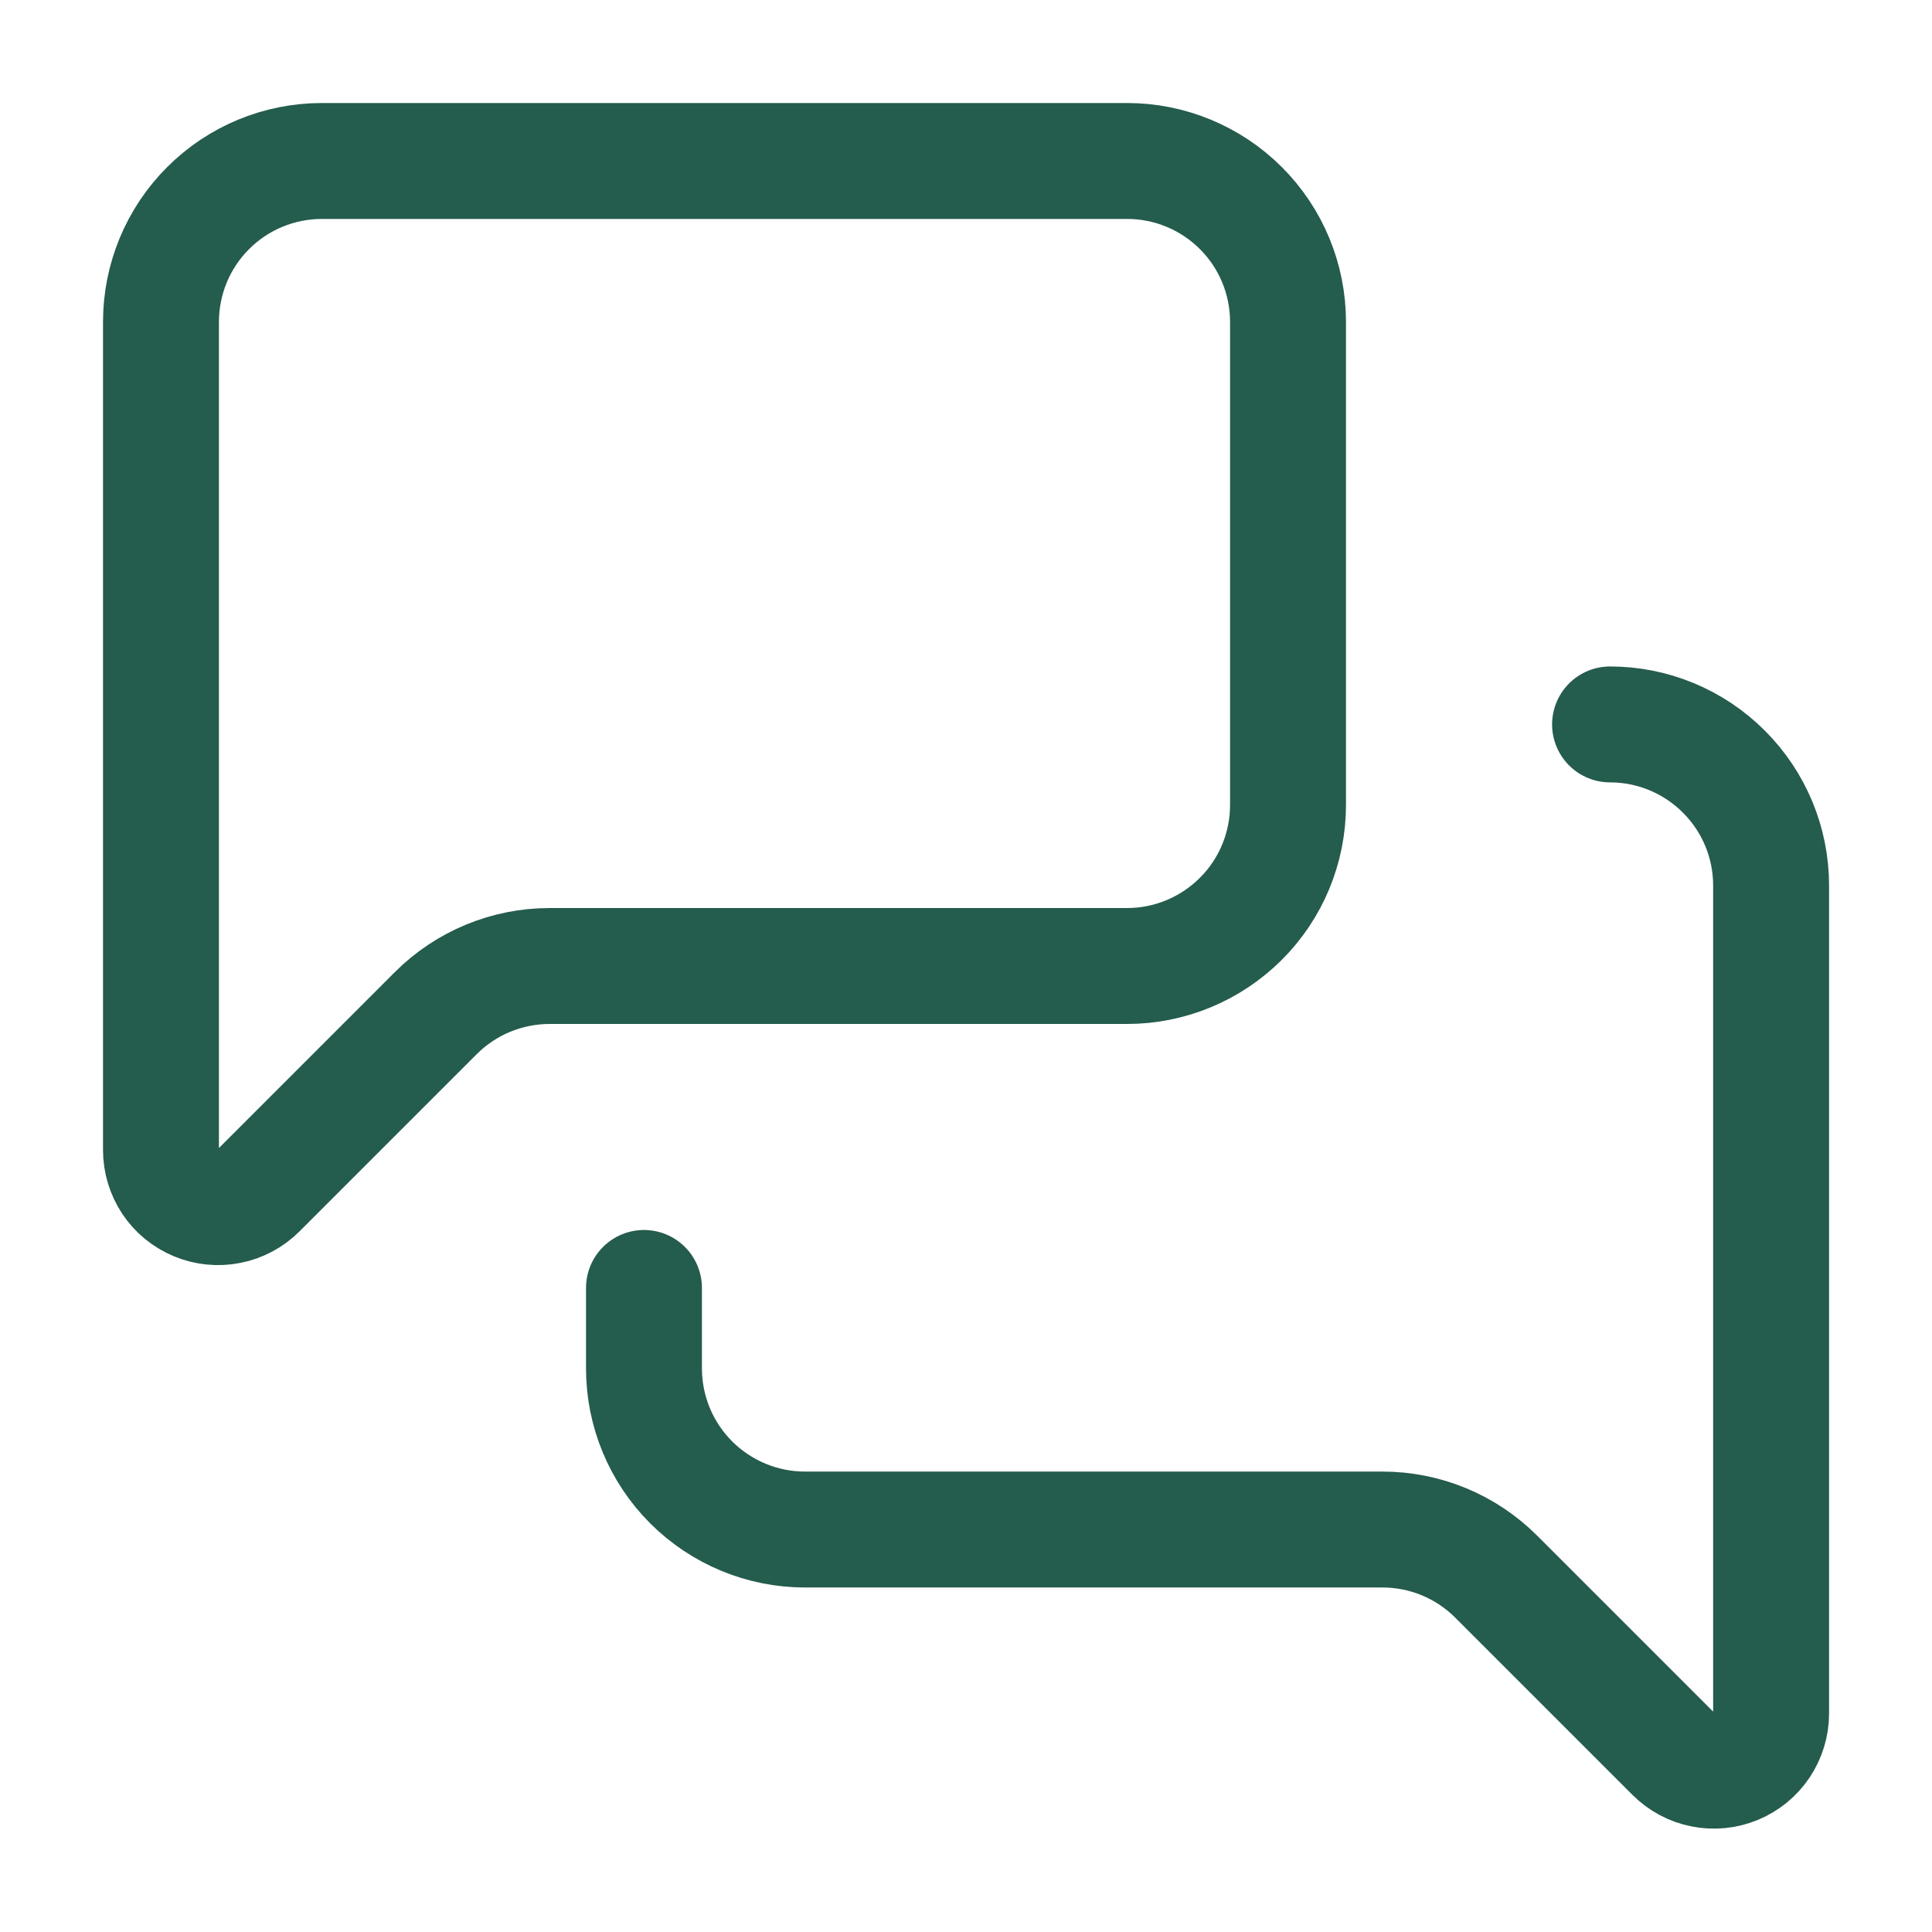
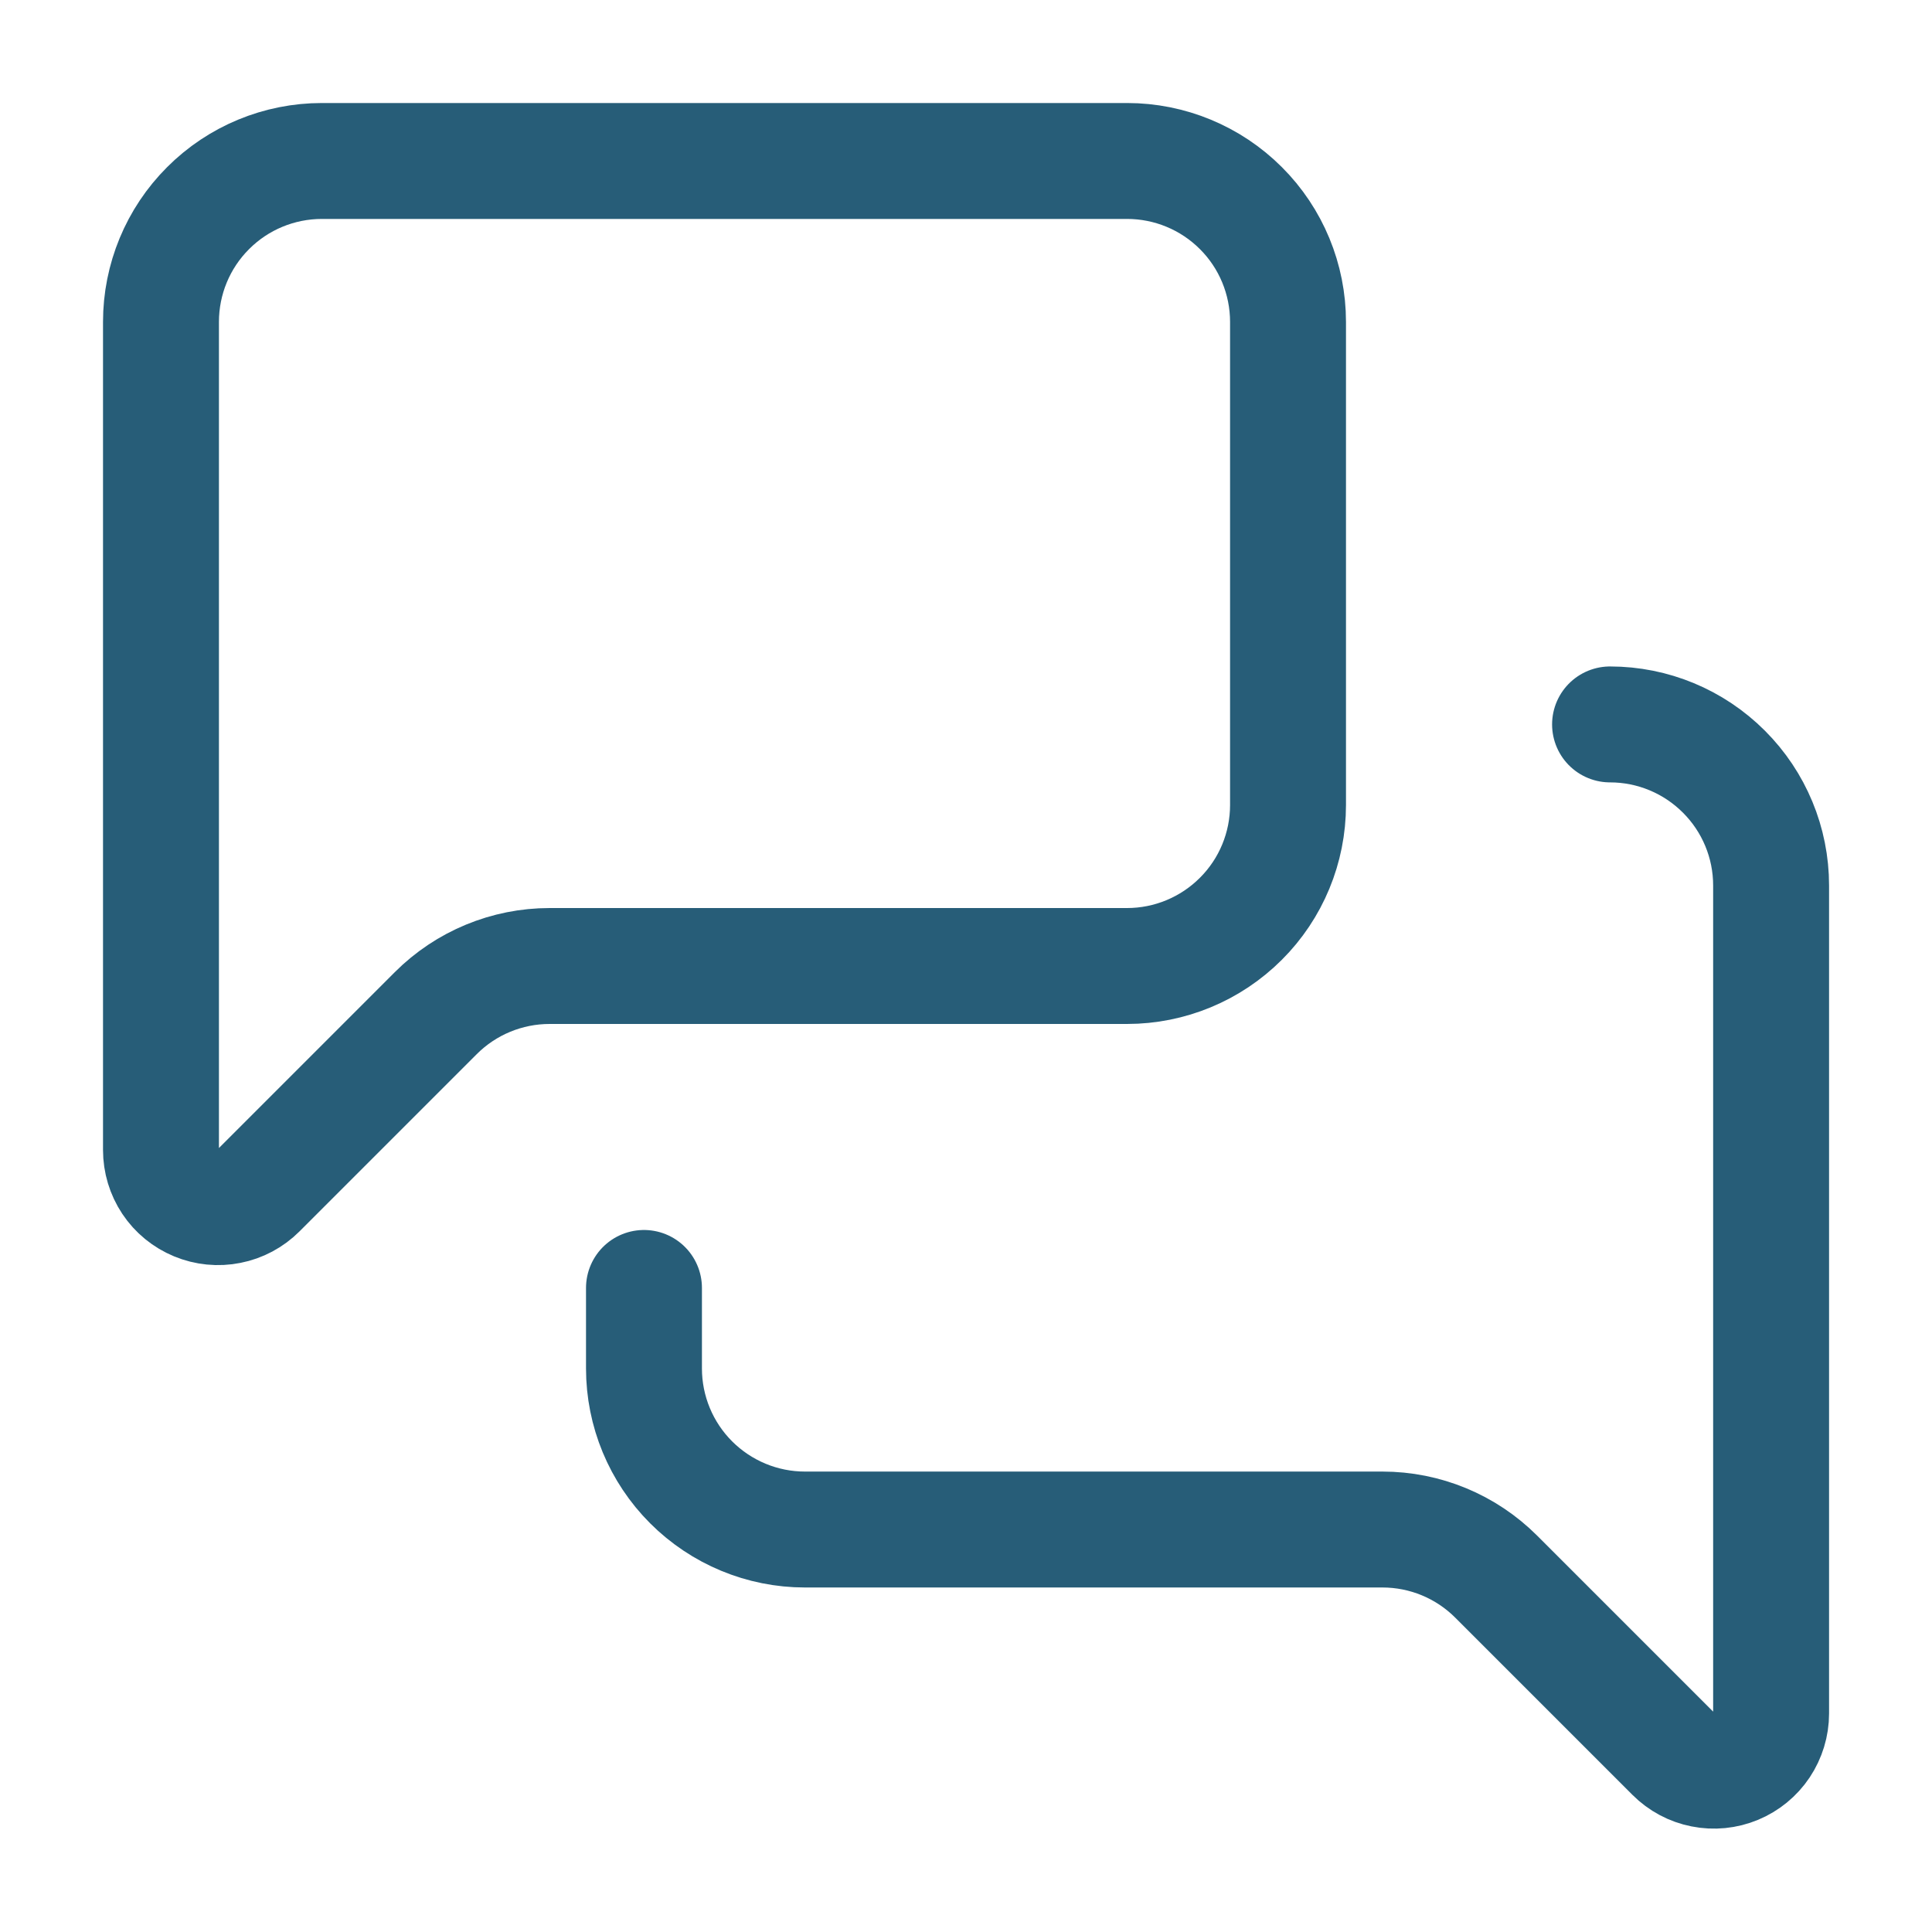
<svg xmlns="http://www.w3.org/2000/svg" preserveAspectRatio="none" overflow="visible" style="display: block;" width="25" height="25" viewBox="0 0 25 25" fill="none">
  <g id="messages-square">
-     <path id="Vector" d="M20.834 9.374C21.387 9.374 21.916 9.594 22.307 9.985C22.698 10.375 22.918 10.905 22.918 11.458V22.173C22.918 22.319 22.874 22.462 22.793 22.584C22.712 22.705 22.596 22.8 22.461 22.856C22.326 22.912 22.177 22.927 22.034 22.898C21.89 22.87 21.758 22.799 21.655 22.696L19.361 20.402C18.97 20.011 18.441 19.792 17.888 19.792H10.416C9.864 19.792 9.334 19.572 8.943 19.181C8.553 18.791 8.333 18.261 8.333 17.708V16.666M16.667 10.416C16.667 10.969 16.448 11.499 16.057 11.889C15.666 12.28 15.136 12.5 14.584 12.5H7.112C6.56 12.5 6.03 12.719 5.639 13.11L3.345 15.404C3.242 15.507 3.11 15.578 2.966 15.606C2.823 15.635 2.674 15.62 2.539 15.564C2.404 15.508 2.288 15.414 2.207 15.292C2.126 15.17 2.083 15.027 2.083 14.881V4.166C2.083 3.613 2.302 3.083 2.693 2.693C3.083 2.302 3.613 2.083 4.166 2.083H14.584C15.136 2.083 15.666 2.302 16.057 2.693C16.448 3.083 16.667 3.613 16.667 4.166V10.416Z" stroke="#245C4D" stroke-width="1.5" stroke-linecap="round" />
+     <path id="Vector" d="M20.834 9.374C21.387 9.374 21.916 9.594 22.307 9.985C22.698 10.375 22.918 10.905 22.918 11.458V22.173C22.918 22.319 22.874 22.462 22.793 22.584C22.712 22.705 22.596 22.8 22.461 22.856C22.326 22.912 22.177 22.927 22.034 22.898C21.89 22.87 21.758 22.799 21.655 22.696L19.361 20.402C18.97 20.011 18.441 19.792 17.888 19.792H10.416C9.864 19.792 9.334 19.572 8.943 19.181C8.553 18.791 8.333 18.261 8.333 17.708V16.666M16.667 10.416C16.667 10.969 16.448 11.499 16.057 11.889C15.666 12.28 15.136 12.5 14.584 12.5H7.112C6.56 12.5 6.03 12.719 5.639 13.11L3.345 15.404C3.242 15.507 3.11 15.578 2.966 15.606C2.823 15.635 2.674 15.62 2.539 15.564C2.404 15.508 2.288 15.414 2.207 15.292C2.126 15.17 2.083 15.027 2.083 14.881V4.166C2.083 3.613 2.302 3.083 2.693 2.693C3.083 2.302 3.613 2.083 4.166 2.083H14.584C15.136 2.083 15.666 2.302 16.057 2.693C16.448 3.083 16.667 3.613 16.667 4.166V10.416Z" stroke="#275D78" stroke-width="1.5" stroke-linecap="round" />
  </g>
</svg>
